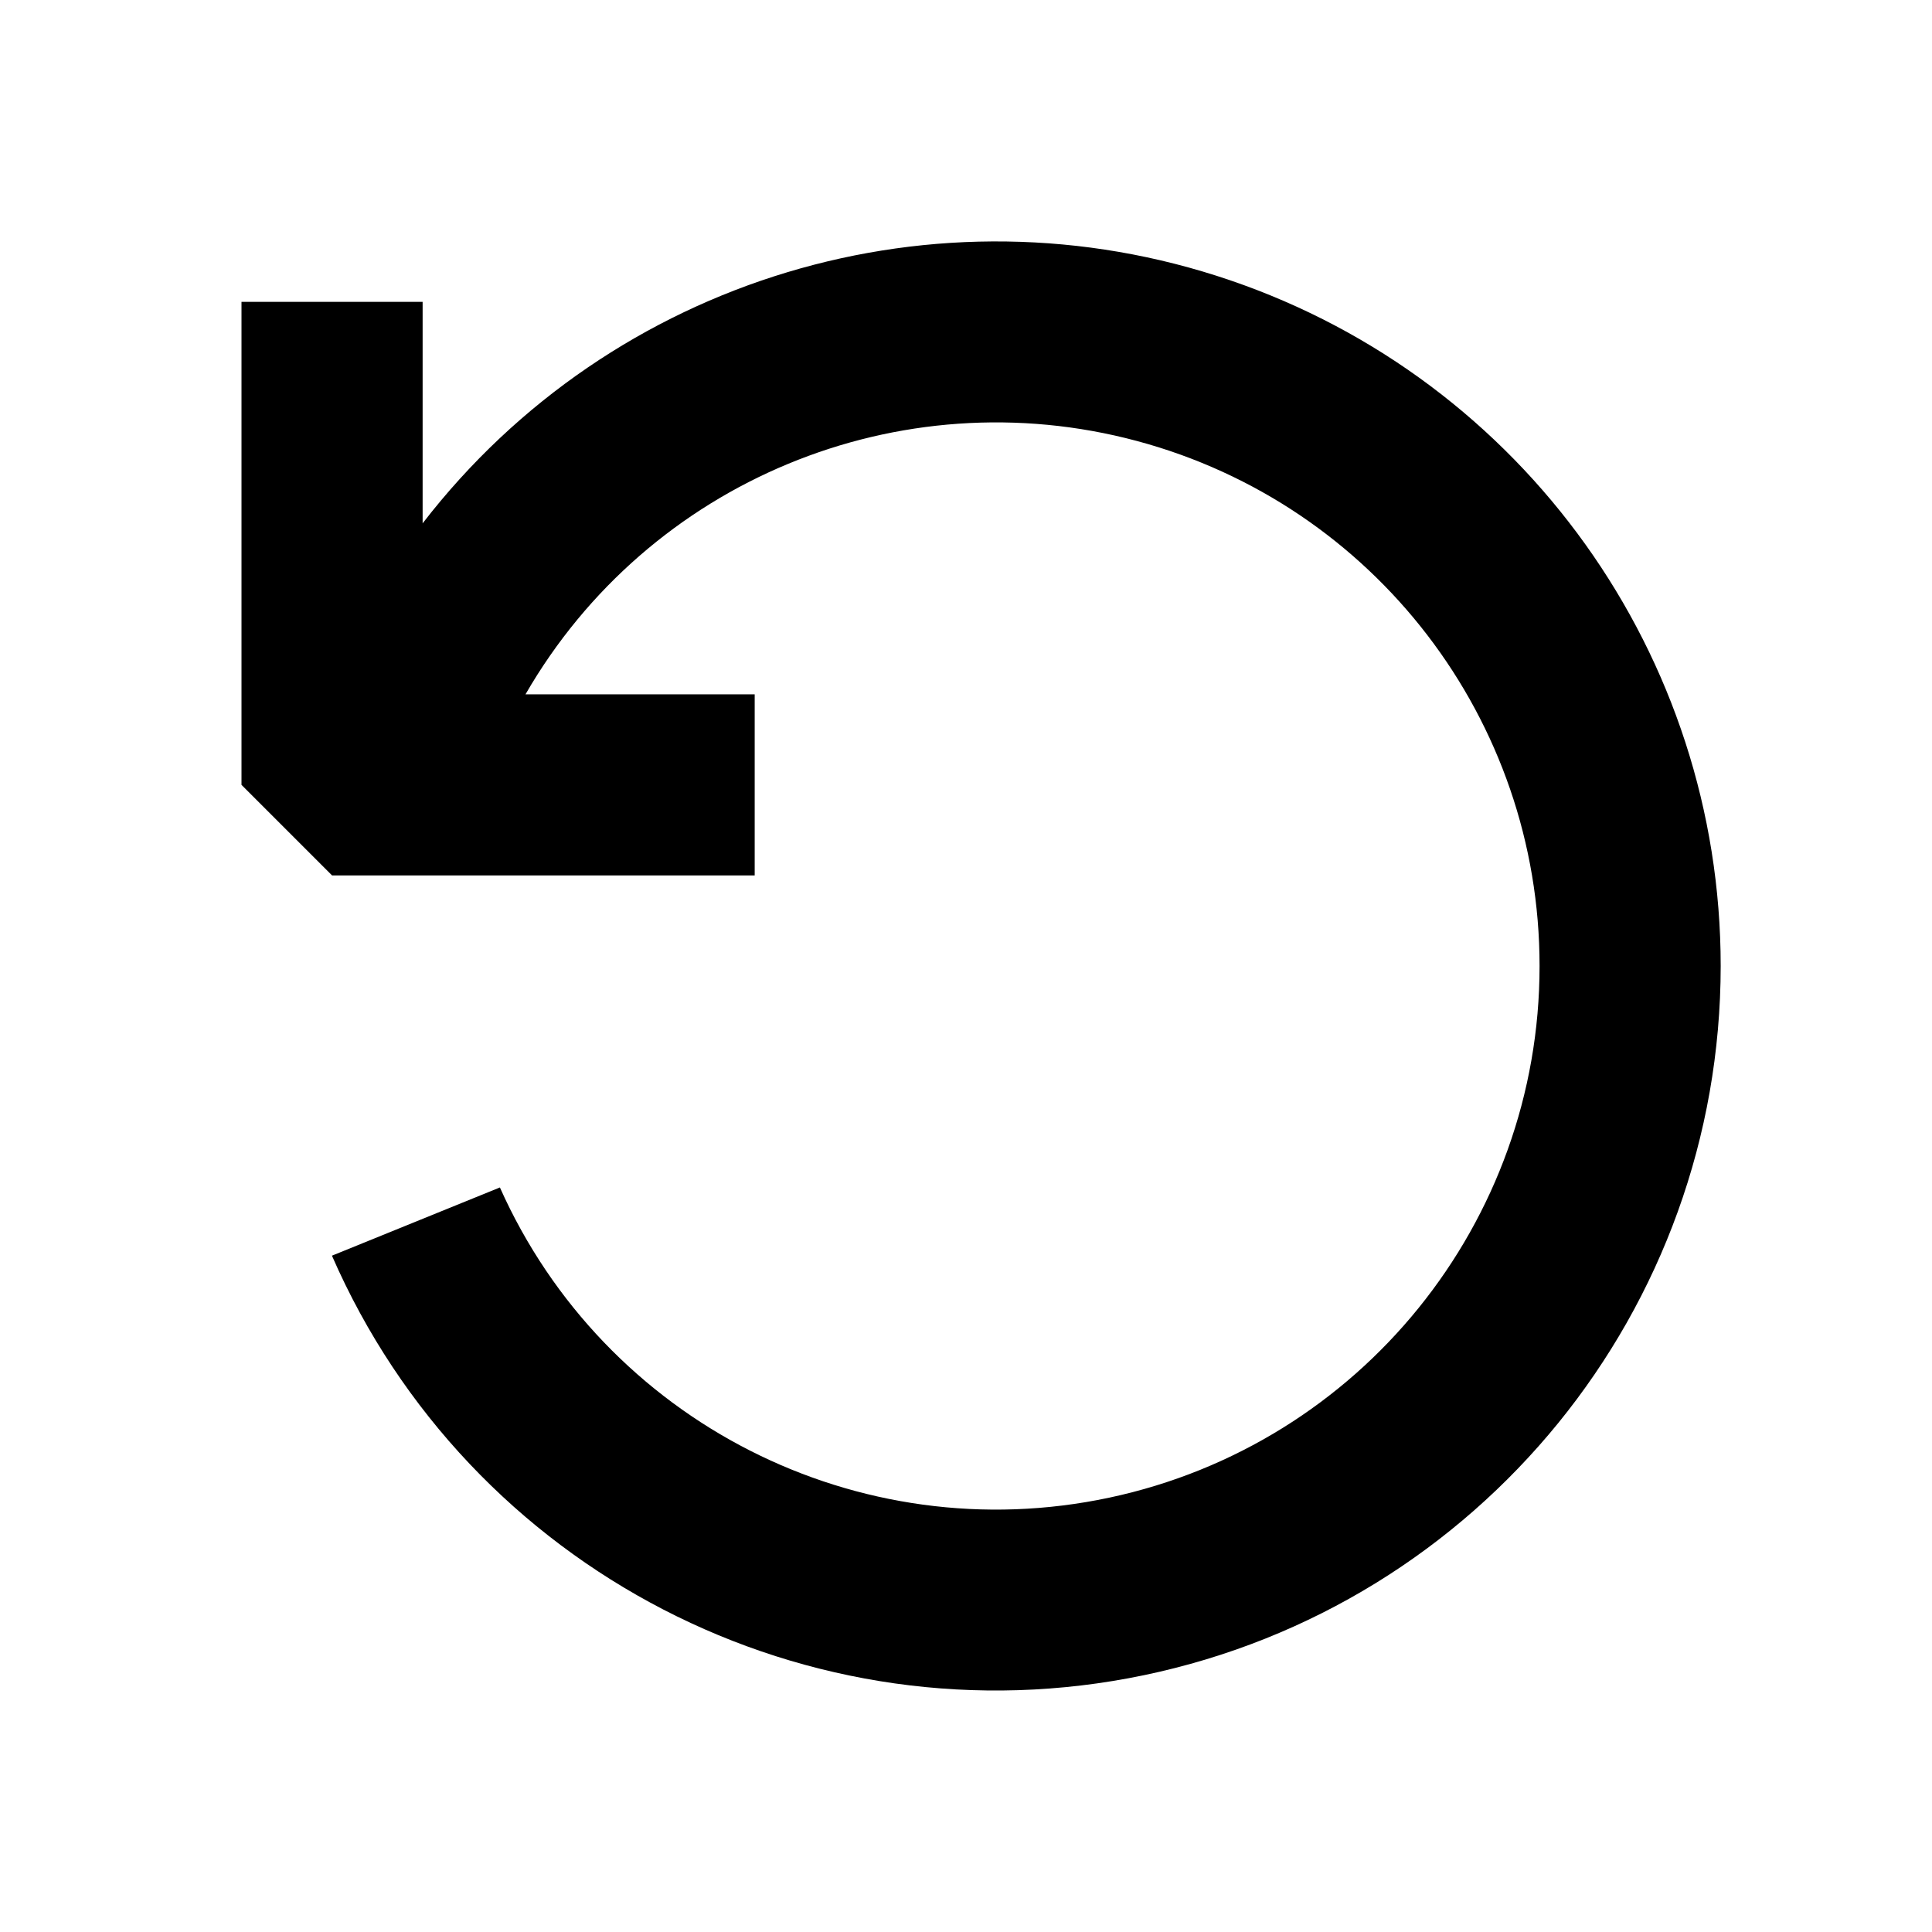
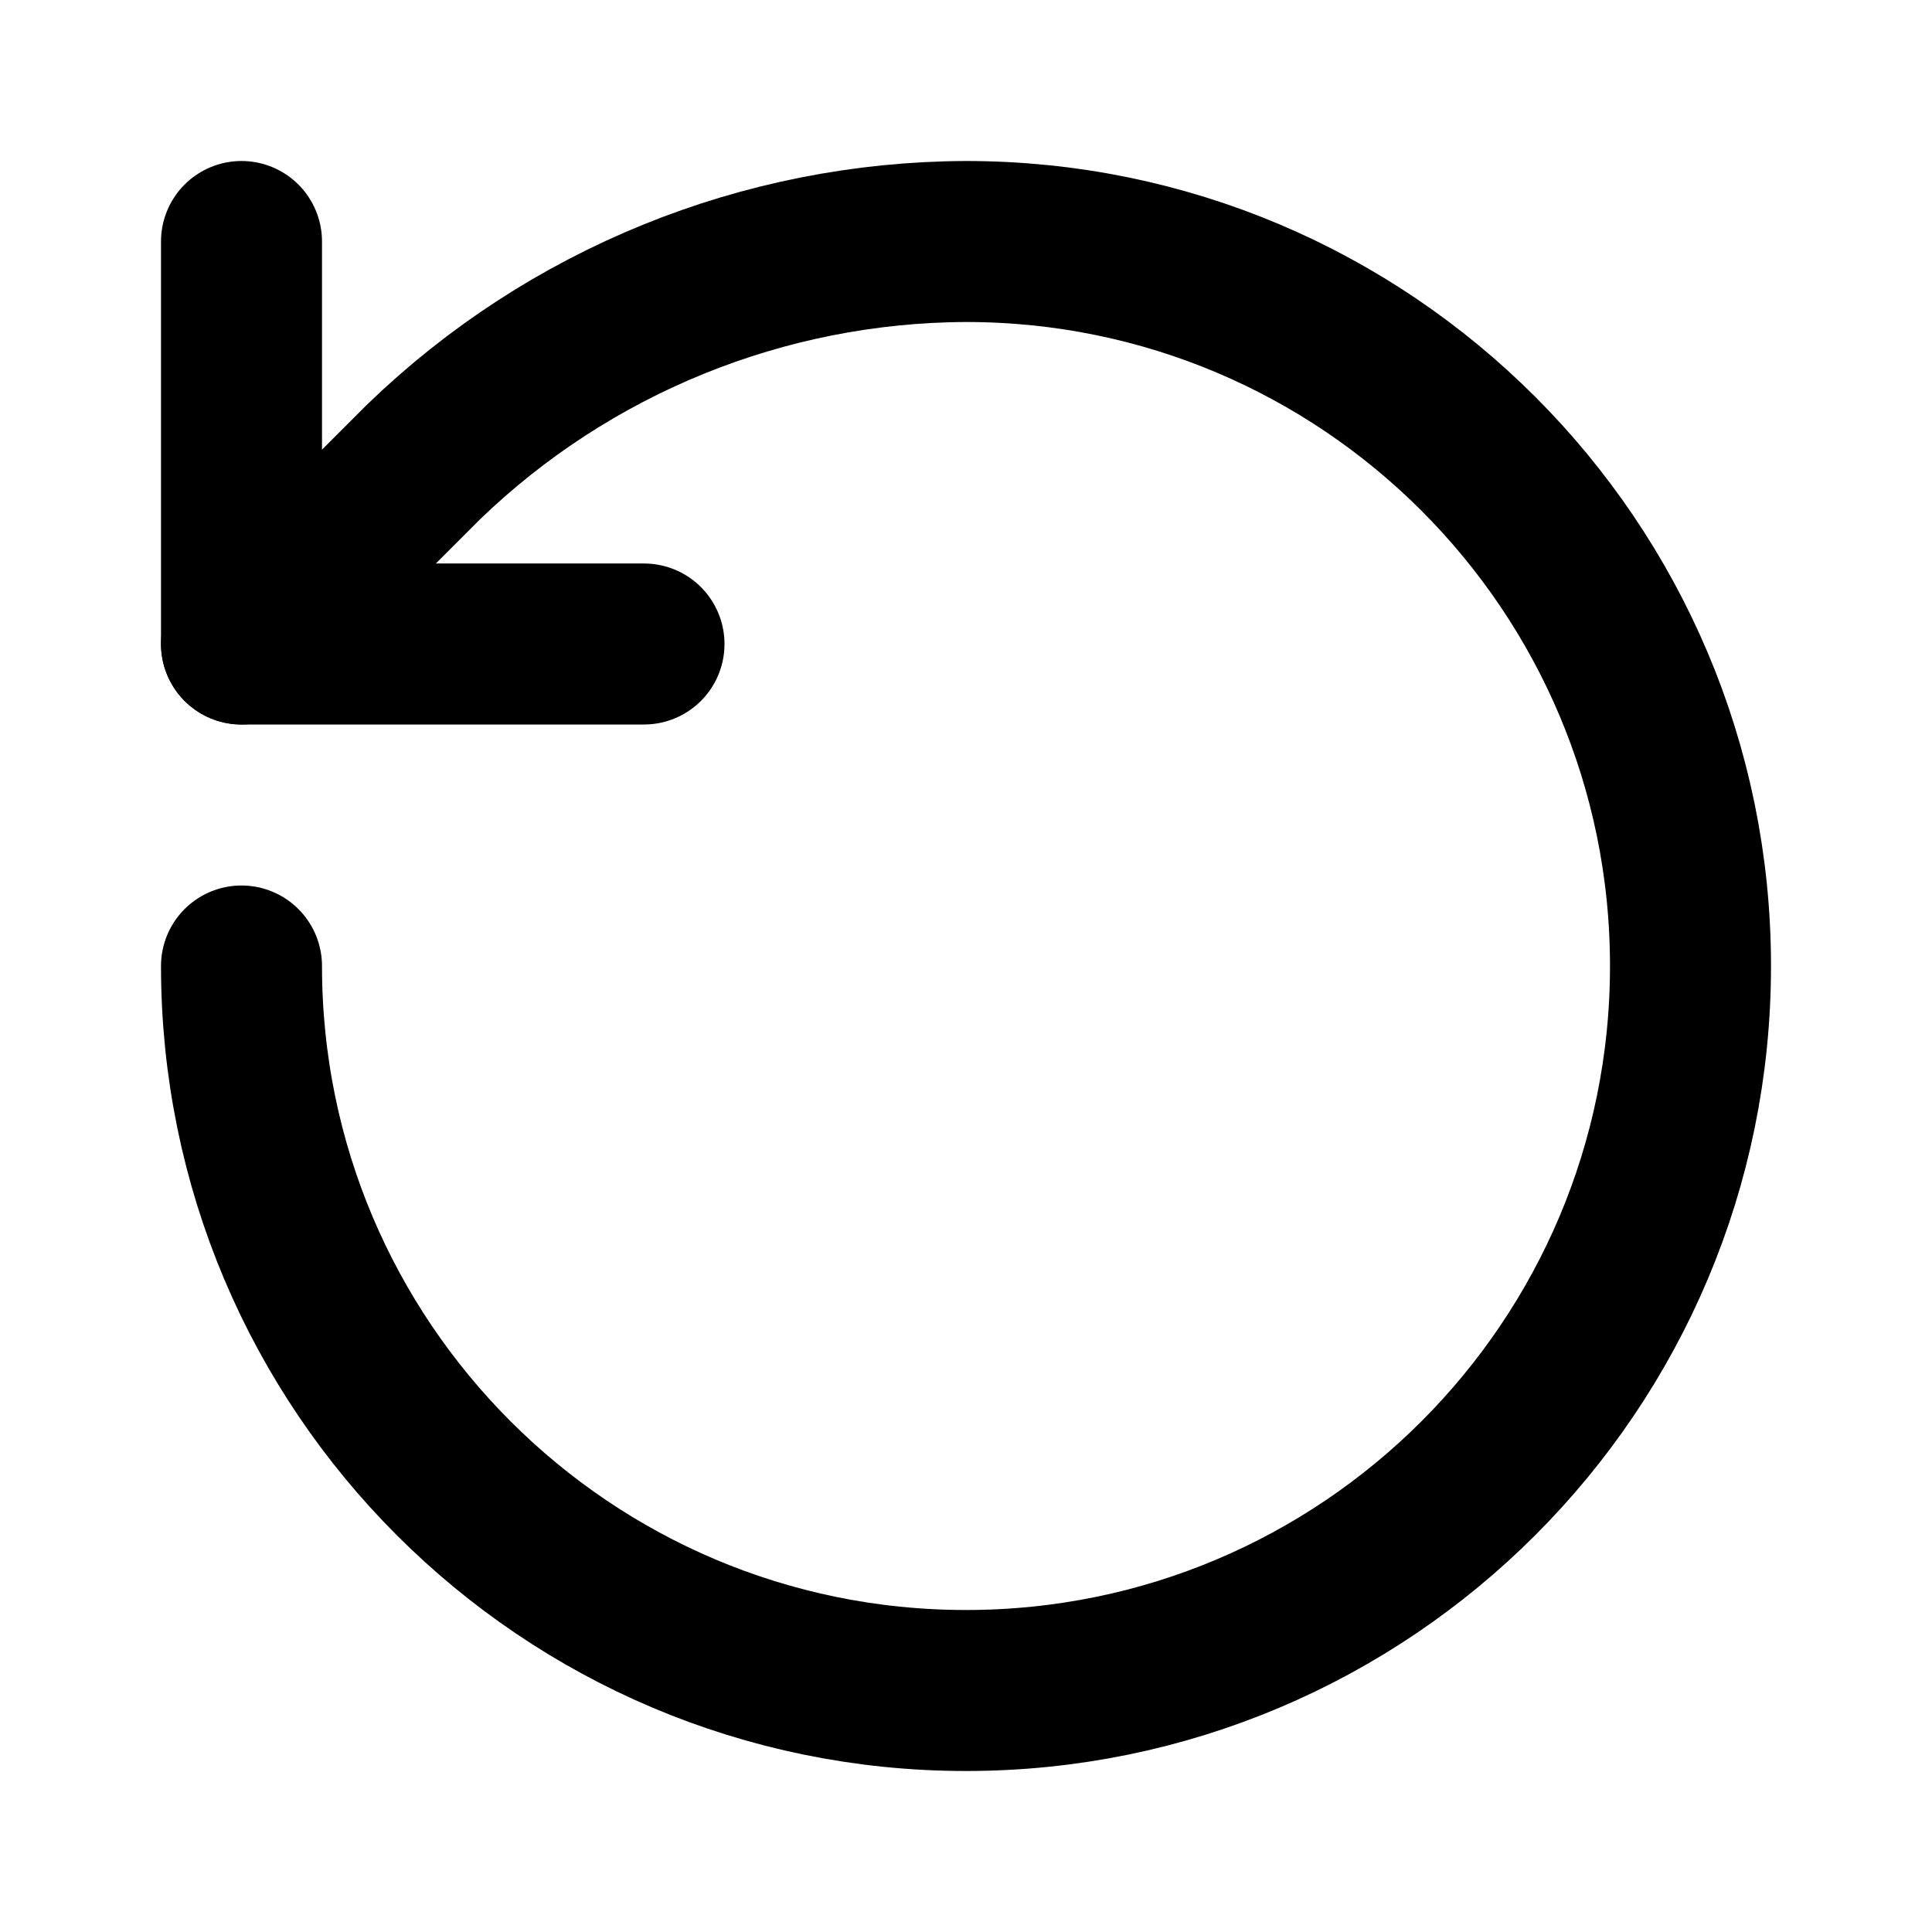
- <svg xmlns="http://www.w3.org/2000/svg" width="16" height="16" viewBox="0 0 16 16" fill="currentColor">
-   <path fill-rule="evenodd" clip-rule="evenodd" d="M12.75 8a4.5 4.5 0 0 1-8.61 1.834l-1.391.565A6.001 6.001 0 0 0 14.25 8 6 6 0 0 0 3.5 4.334V2.5H2v4l.75.75h3.5v-1.5H4.352A4.5 4.5 0 0 1 12.75 8z" />
+ <svg xmlns="http://www.w3.org/2000/svg" width="24" height="24" viewBox="0 0 24 24" fill="none" stroke="currentColor" stroke-width="2" stroke-linecap="round" stroke-linejoin="round" class="lucide lucide-rotate-ccw">
+   <path d="M3 12a9 9 0 1 0 9-9 9.75 9.75 0 0 0-6.74 2.74L3 8" />
+   <path d="M3 3v5h5" />
</svg>
